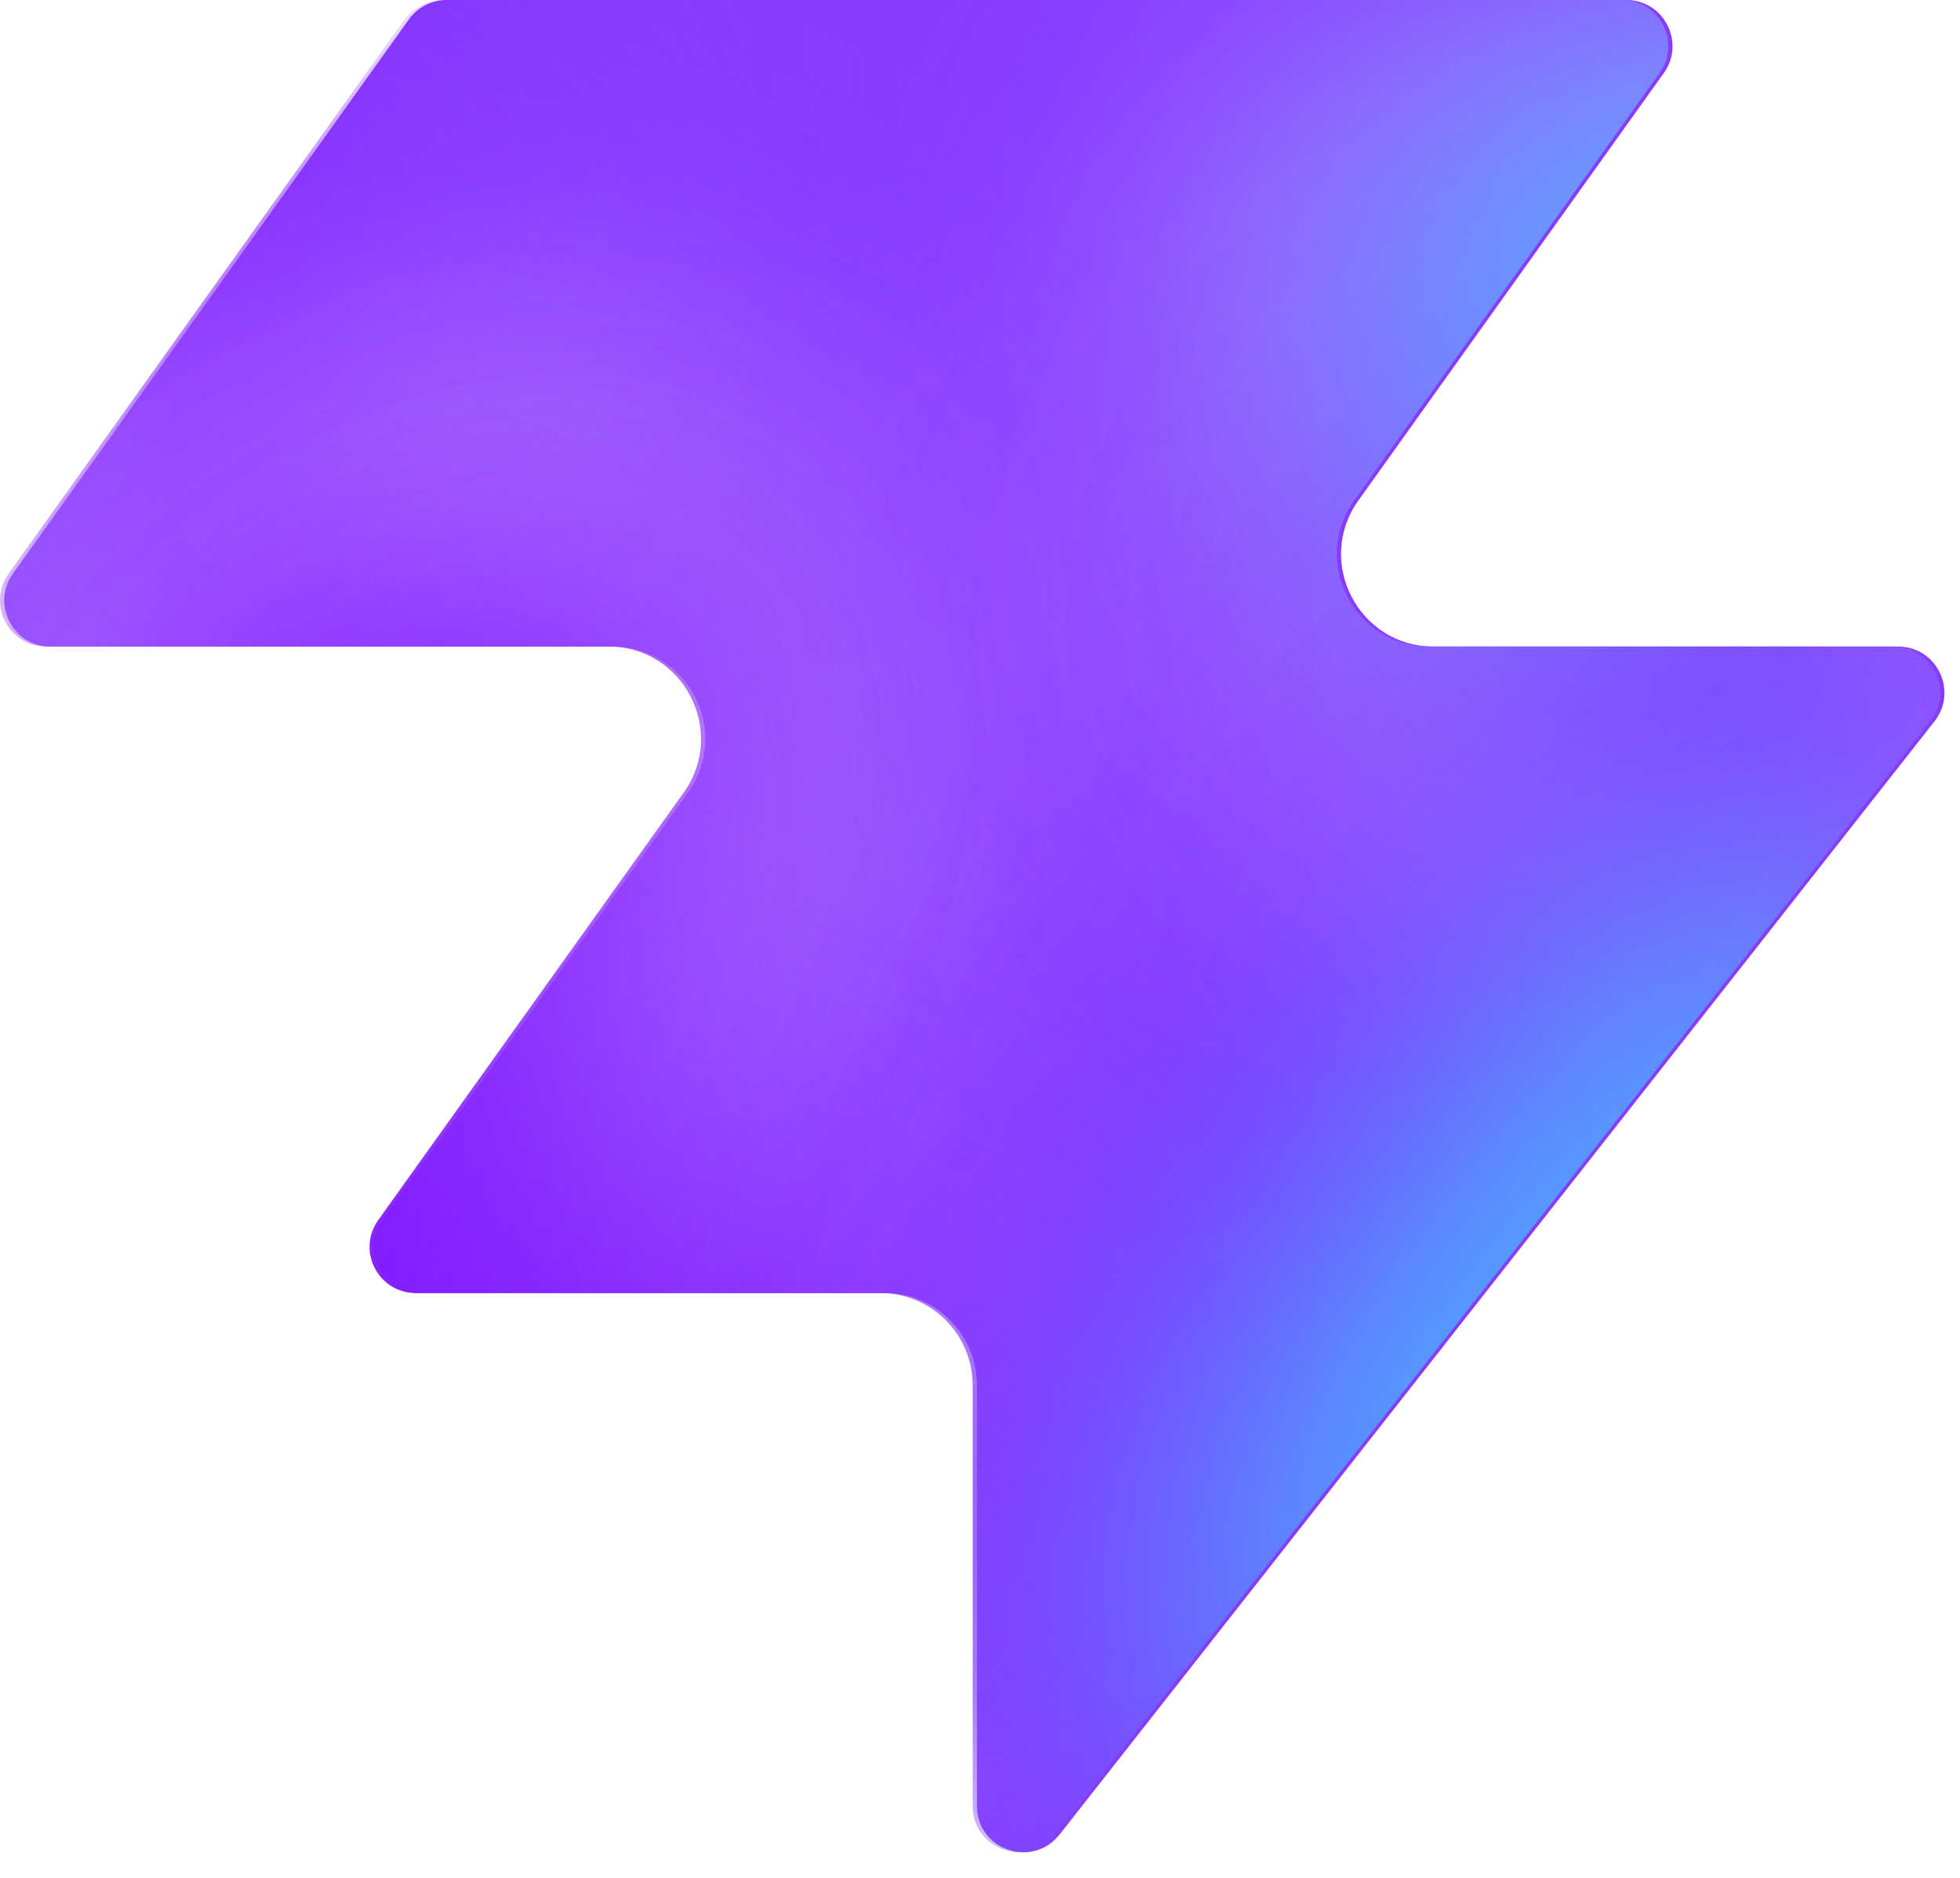
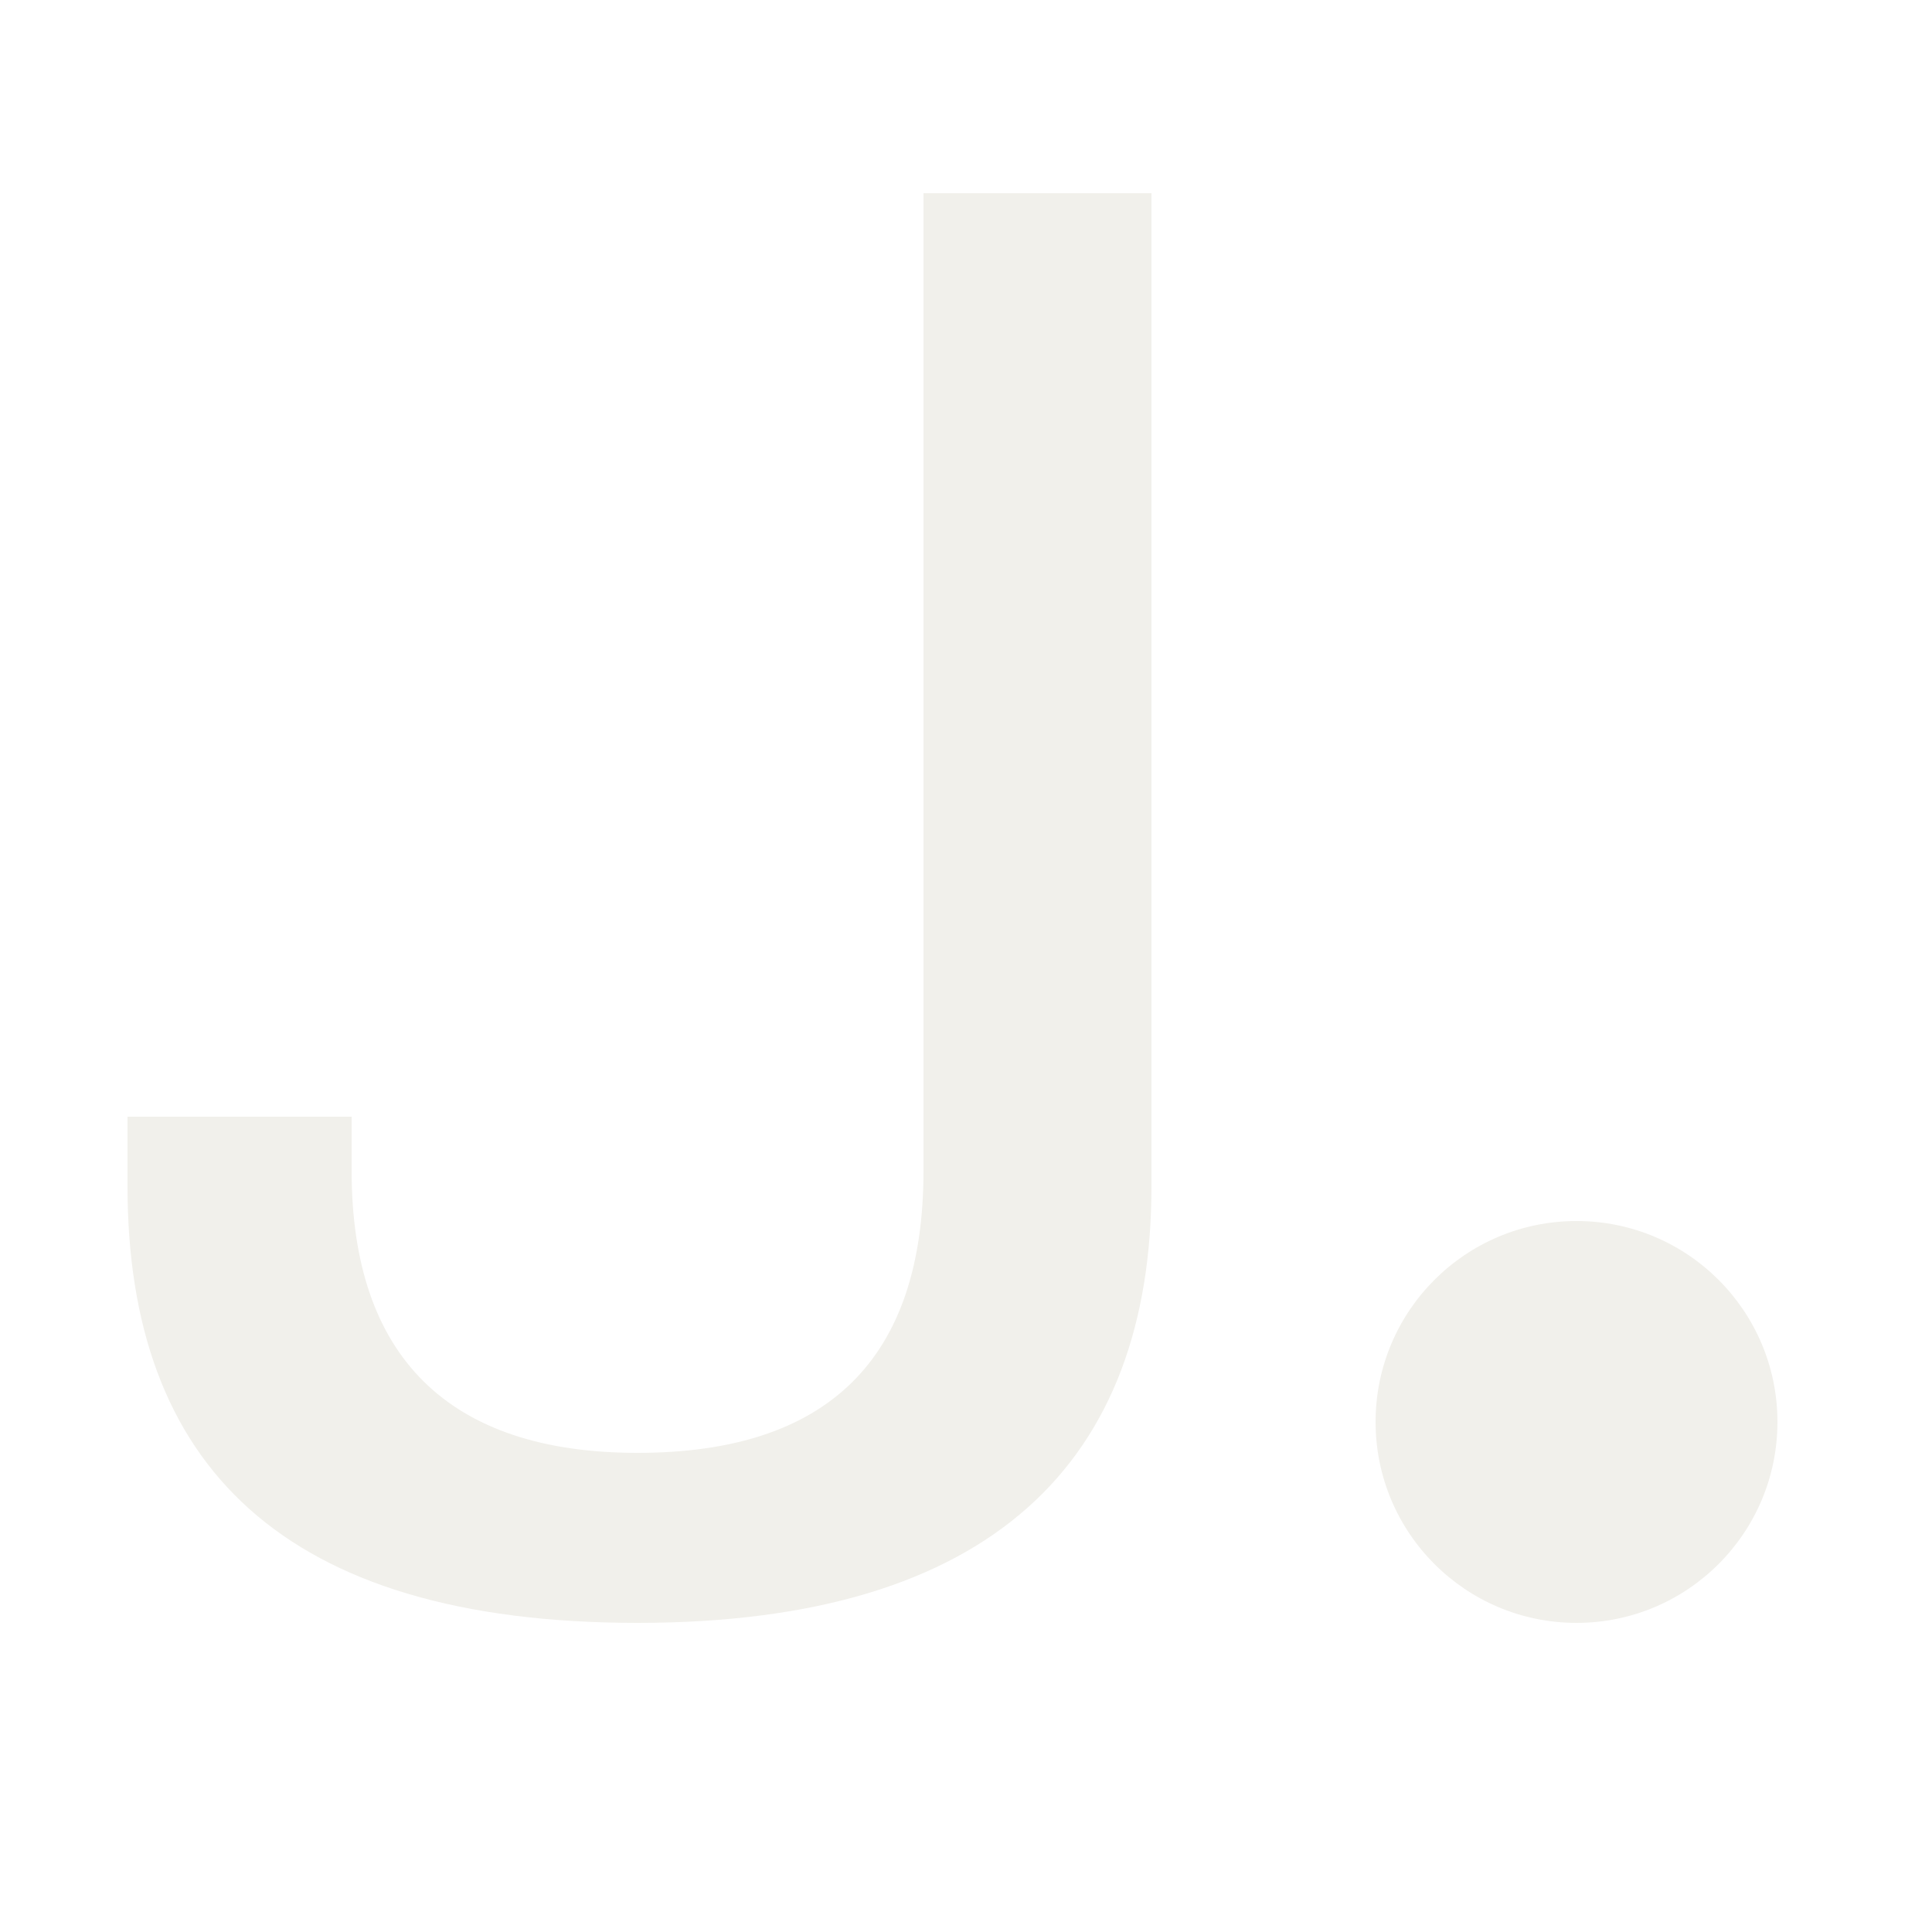
- <svg xmlns="http://www.w3.org/2000/svg" width="48" height="46" fill="none" viewBox="0 0 48 46">
-   <path fill="#863bff" d="M25.946 44.938c-.664.845-2.021.375-2.021-.698V33.937a2.26 2.26 0 0 0-2.262-2.262H10.287c-.92 0-1.456-1.04-.92-1.788l7.48-10.471c1.07-1.497 0-3.578-1.842-3.578H1.237c-.92 0-1.456-1.04-.92-1.788L10.013.474c.214-.297.556-.474.92-.474h28.894c.92 0 1.456 1.04.92 1.788l-7.48 10.471c-1.07 1.498 0 3.579 1.842 3.579h11.377c.943 0 1.473 1.088.89 1.83L25.947 44.94z" style="fill:#863bff;fill:color(display-p3 .525 .23 1);fill-opacity:1" />
-   <mask id="a" width="48" height="46" x="0" y="0" maskUnits="userSpaceOnUse" style="mask-type:alpha">
-     <path fill="#000" d="M25.842 44.938c-.664.844-2.021.375-2.021-.698V33.937a2.26 2.26 0 0 0-2.262-2.262H10.183c-.92 0-1.456-1.04-.92-1.788l7.48-10.471c1.07-1.498 0-3.579-1.842-3.579H1.133c-.92 0-1.456-1.04-.92-1.787L9.91.473c.214-.297.556-.474.92-.474h28.894c.92 0 1.456 1.04.92 1.788l-7.48 10.471c-1.07 1.498 0 3.578 1.842 3.578h11.377c.943 0 1.473 1.088.89 1.832L25.843 44.94z" style="fill:#000;fill-opacity:1" />
-   </mask>
-   <g mask="url(#a)">
-     <g filter="url(#b)">
-       <ellipse cx="5.508" cy="14.704" fill="#ede6ff" rx="5.508" ry="14.704" style="fill:#ede6ff;fill:color(display-p3 .927 .903 1);fill-opacity:1" transform="matrix(.00324 1 1 -.00324 -4.47 31.516)" />
-     </g>
-     <g filter="url(#c)">
-       <ellipse cx="10.399" cy="29.851" fill="#ede6ff" rx="10.399" ry="29.851" style="fill:#ede6ff;fill:color(display-p3 .927 .903 1);fill-opacity:1" transform="matrix(.00324 1 1 -.00324 -39.328 7.883)" />
-     </g>
-     <g filter="url(#d)">
-       <ellipse cx="5.508" cy="30.487" fill="#7e14ff" rx="5.508" ry="30.487" style="fill:#7e14ff;fill:color(display-p3 .492 .077 1);fill-opacity:1" transform="rotate(89.814 -25.913 -14.639)scale(1 -1)" />
-     </g>
-     <g filter="url(#e)">
-       <ellipse cx="5.508" cy="30.599" fill="#7e14ff" rx="5.508" ry="30.599" style="fill:#7e14ff;fill:color(display-p3 .492 .077 1);fill-opacity:1" transform="rotate(89.814 -32.644 -3.334)scale(1 -1)" />
-     </g>
-     <g filter="url(#f)">
-       <ellipse cx="5.508" cy="30.599" fill="#7e14ff" rx="5.508" ry="30.599" style="fill:#7e14ff;fill:color(display-p3 .492 .077 1);fill-opacity:1" transform="matrix(.00324 1 1 -.00324 -34.34 30.47)" />
-     </g>
-     <g filter="url(#g)">
-       <ellipse cx="14.072" cy="22.078" fill="#ede6ff" rx="14.072" ry="22.078" style="fill:#ede6ff;fill:color(display-p3 .927 .903 1);fill-opacity:1" transform="rotate(93.35 24.506 48.493)scale(-1 1)" />
-     </g>
-     <g filter="url(#h)">
-       <ellipse cx="3.47" cy="21.501" fill="#7e14ff" rx="3.47" ry="21.501" style="fill:#7e14ff;fill:color(display-p3 .492 .077 1);fill-opacity:1" transform="rotate(89.009 28.708 47.59)scale(-1 1)" />
-     </g>
-     <g filter="url(#i)">
-       <ellipse cx="3.47" cy="21.501" fill="#7e14ff" rx="3.47" ry="21.501" style="fill:#7e14ff;fill:color(display-p3 .492 .077 1);fill-opacity:1" transform="rotate(89.009 28.708 47.59)scale(-1 1)" />
-     </g>
-     <g filter="url(#j)">
-       <ellipse cx=".387" cy="8.972" fill="#7e14ff" rx="4.407" ry="29.108" style="fill:#7e14ff;fill:color(display-p3 .492 .077 1);fill-opacity:1" transform="rotate(39.51 .387 8.972)" />
-     </g>
-     <g filter="url(#k)">
-       <ellipse cx="47.523" cy="-6.092" fill="#7e14ff" rx="4.407" ry="29.108" style="fill:#7e14ff;fill:color(display-p3 .492 .077 1);fill-opacity:1" transform="rotate(37.892 47.523 -6.092)" />
-     </g>
-     <g filter="url(#l)">
-       <ellipse cx="41.412" cy="6.333" fill="#47bfff" rx="5.971" ry="9.665" style="fill:#47bfff;fill:color(display-p3 .28 .748 1);fill-opacity:1" transform="rotate(37.892 41.412 6.333)" />
-     </g>
-     <g filter="url(#m)">
-       <ellipse cx="-1.879" cy="38.332" fill="#7e14ff" rx="4.407" ry="29.108" style="fill:#7e14ff;fill:color(display-p3 .492 .077 1);fill-opacity:1" transform="rotate(37.892 -1.88 38.332)" />
-     </g>
-     <g filter="url(#n)">
-       <ellipse cx="-1.879" cy="38.332" fill="#7e14ff" rx="4.407" ry="29.108" style="fill:#7e14ff;fill:color(display-p3 .492 .077 1);fill-opacity:1" transform="rotate(37.892 -1.88 38.332)" />
-     </g>
-     <g filter="url(#o)">
-       <ellipse cx="35.651" cy="29.907" fill="#7e14ff" rx="4.407" ry="29.108" style="fill:#7e14ff;fill:color(display-p3 .492 .077 1);fill-opacity:1" transform="rotate(37.892 35.651 29.907)" />
-     </g>
-     <g filter="url(#p)">
-       <ellipse cx="38.418" cy="32.4" fill="#47bfff" rx="5.971" ry="15.297" style="fill:#47bfff;fill:color(display-p3 .28 .748 1);fill-opacity:1" transform="rotate(37.892 38.418 32.4)" />
+ <svg xmlns="http://www.w3.org/2000/svg" version="1.1" viewBox="0 0 50 50">
+   <defs>
+     <style>
+       .cls-1 {
+         fill: #f1f0eb;
+       }
+     </style>
+   </defs>
+   <g>
+     <g id="Layer_1">
+       <circle class="cls-1" cx="40.8" cy="36.8" r="5.2" />
+       <path class="cls-1" d="M3.3,30.7v-1.8h5.8v1.4c0,4.8,2.5,7.3,7.4,7.3s7.4-2.4,7.4-7.3V5h5.9v25.7c0,7.1-4.1,11.3-13.3,11.3s-13.2-4.1-13.2-11.3Z" />
    </g>
  </g>
-   <defs>
-     <filter id="b" width="60.045" height="41.654" x="-19.77" y="16.149" color-interpolation-filters="sRGB" filterUnits="userSpaceOnUse">
-       <feFlood flood-opacity="0" result="BackgroundImageFix" />
-       <feBlend in="SourceGraphic" in2="BackgroundImageFix" result="shape" />
-       <feGaussianBlur result="effect1_foregroundBlur_2002_17158" stdDeviation="7.659" />
-     </filter>
-     <filter id="c" width="90.34" height="51.437" x="-54.613" y="-7.533" color-interpolation-filters="sRGB" filterUnits="userSpaceOnUse">
-       <feFlood flood-opacity="0" result="BackgroundImageFix" />
-       <feBlend in="SourceGraphic" in2="BackgroundImageFix" result="shape" />
-       <feGaussianBlur result="effect1_foregroundBlur_2002_17158" stdDeviation="7.659" />
-     </filter>
-     <filter id="d" width="79.355" height="29.4" x="-49.64" y="2.03" color-interpolation-filters="sRGB" filterUnits="userSpaceOnUse">
-       <feFlood flood-opacity="0" result="BackgroundImageFix" />
-       <feBlend in="SourceGraphic" in2="BackgroundImageFix" result="shape" />
-       <feGaussianBlur result="effect1_foregroundBlur_2002_17158" stdDeviation="4.596" />
-     </filter>
-     <filter id="e" width="79.579" height="29.4" x="-45.045" y="20.029" color-interpolation-filters="sRGB" filterUnits="userSpaceOnUse">
-       <feFlood flood-opacity="0" result="BackgroundImageFix" />
-       <feBlend in="SourceGraphic" in2="BackgroundImageFix" result="shape" />
-       <feGaussianBlur result="effect1_foregroundBlur_2002_17158" stdDeviation="4.596" />
-     </filter>
-     <filter id="f" width="79.579" height="29.4" x="-43.513" y="21.178" color-interpolation-filters="sRGB" filterUnits="userSpaceOnUse">
-       <feFlood flood-opacity="0" result="BackgroundImageFix" />
-       <feBlend in="SourceGraphic" in2="BackgroundImageFix" result="shape" />
-       <feGaussianBlur result="effect1_foregroundBlur_2002_17158" stdDeviation="4.596" />
-     </filter>
-     <filter id="g" width="74.749" height="58.852" x="15.756" y="-17.901" color-interpolation-filters="sRGB" filterUnits="userSpaceOnUse">
-       <feFlood flood-opacity="0" result="BackgroundImageFix" />
-       <feBlend in="SourceGraphic" in2="BackgroundImageFix" result="shape" />
-       <feGaussianBlur result="effect1_foregroundBlur_2002_17158" stdDeviation="7.659" />
-     </filter>
-     <filter id="h" width="61.377" height="25.362" x="23.548" y="2.284" color-interpolation-filters="sRGB" filterUnits="userSpaceOnUse">
-       <feFlood flood-opacity="0" result="BackgroundImageFix" />
-       <feBlend in="SourceGraphic" in2="BackgroundImageFix" result="shape" />
-       <feGaussianBlur result="effect1_foregroundBlur_2002_17158" stdDeviation="4.596" />
-     </filter>
-     <filter id="i" width="61.377" height="25.362" x="23.548" y="2.284" color-interpolation-filters="sRGB" filterUnits="userSpaceOnUse">
-       <feFlood flood-opacity="0" result="BackgroundImageFix" />
-       <feBlend in="SourceGraphic" in2="BackgroundImageFix" result="shape" />
-       <feGaussianBlur result="effect1_foregroundBlur_2002_17158" stdDeviation="4.596" />
-     </filter>
-     <filter id="j" width="56.045" height="63.649" x="-27.636" y="-22.853" color-interpolation-filters="sRGB" filterUnits="userSpaceOnUse">
-       <feFlood flood-opacity="0" result="BackgroundImageFix" />
-       <feBlend in="SourceGraphic" in2="BackgroundImageFix" result="shape" />
-       <feGaussianBlur result="effect1_foregroundBlur_2002_17158" stdDeviation="4.596" />
-     </filter>
-     <filter id="k" width="54.814" height="64.646" x="20.116" y="-38.415" color-interpolation-filters="sRGB" filterUnits="userSpaceOnUse">
-       <feFlood flood-opacity="0" result="BackgroundImageFix" />
-       <feBlend in="SourceGraphic" in2="BackgroundImageFix" result="shape" />
-       <feGaussianBlur result="effect1_foregroundBlur_2002_17158" stdDeviation="4.596" />
-     </filter>
-     <filter id="l" width="33.541" height="35.313" x="24.641" y="-11.323" color-interpolation-filters="sRGB" filterUnits="userSpaceOnUse">
-       <feFlood flood-opacity="0" result="BackgroundImageFix" />
-       <feBlend in="SourceGraphic" in2="BackgroundImageFix" result="shape" />
-       <feGaussianBlur result="effect1_foregroundBlur_2002_17158" stdDeviation="4.596" />
-     </filter>
-     <filter id="m" width="54.814" height="64.646" x="-29.286" y="6.009" color-interpolation-filters="sRGB" filterUnits="userSpaceOnUse">
-       <feFlood flood-opacity="0" result="BackgroundImageFix" />
-       <feBlend in="SourceGraphic" in2="BackgroundImageFix" result="shape" />
-       <feGaussianBlur result="effect1_foregroundBlur_2002_17158" stdDeviation="4.596" />
-     </filter>
-     <filter id="n" width="54.814" height="64.646" x="-29.286" y="6.009" color-interpolation-filters="sRGB" filterUnits="userSpaceOnUse">
-       <feFlood flood-opacity="0" result="BackgroundImageFix" />
-       <feBlend in="SourceGraphic" in2="BackgroundImageFix" result="shape" />
-       <feGaussianBlur result="effect1_foregroundBlur_2002_17158" stdDeviation="4.596" />
-     </filter>
-     <filter id="o" width="54.814" height="64.646" x="8.244" y="-2.416" color-interpolation-filters="sRGB" filterUnits="userSpaceOnUse">
-       <feFlood flood-opacity="0" result="BackgroundImageFix" />
-       <feBlend in="SourceGraphic" in2="BackgroundImageFix" result="shape" />
-       <feGaussianBlur result="effect1_foregroundBlur_2002_17158" stdDeviation="4.596" />
-     </filter>
-     <filter id="p" width="39.409" height="43.623" x="18.713" y="10.588" color-interpolation-filters="sRGB" filterUnits="userSpaceOnUse">
-       <feFlood flood-opacity="0" result="BackgroundImageFix" />
-       <feBlend in="SourceGraphic" in2="BackgroundImageFix" result="shape" />
-       <feGaussianBlur result="effect1_foregroundBlur_2002_17158" stdDeviation="4.596" />
-     </filter>
-   </defs>
</svg>
